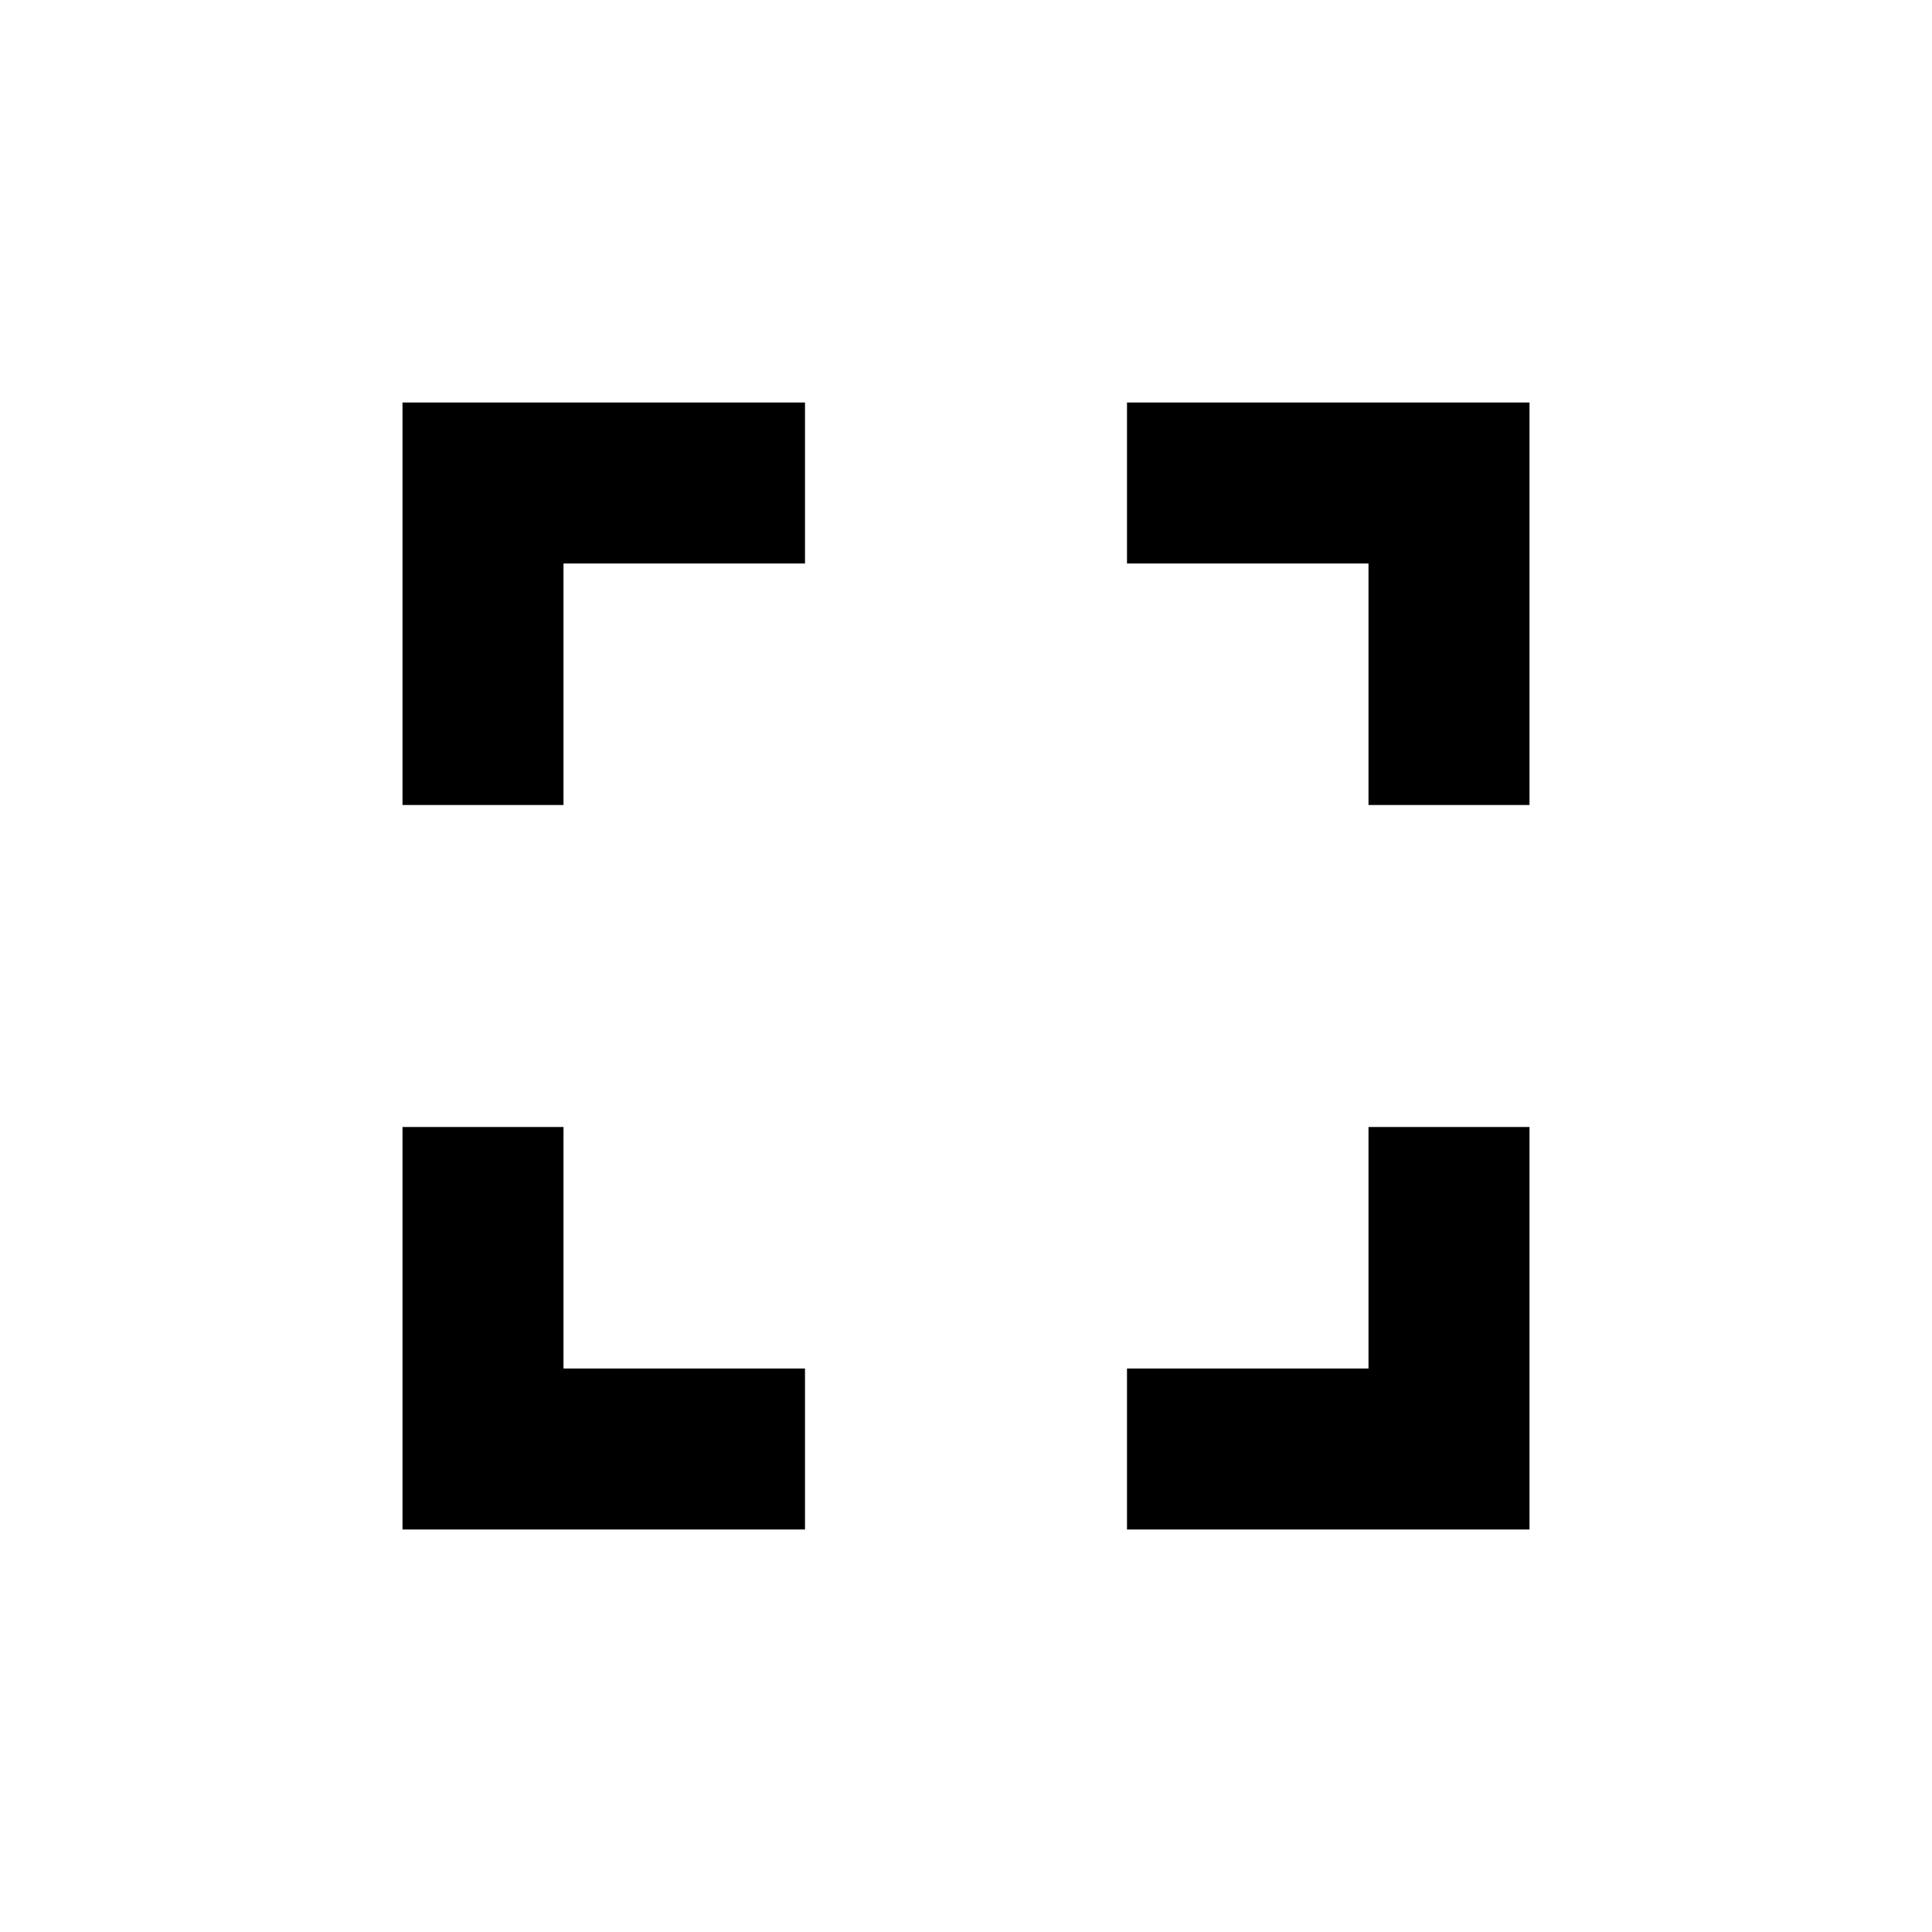
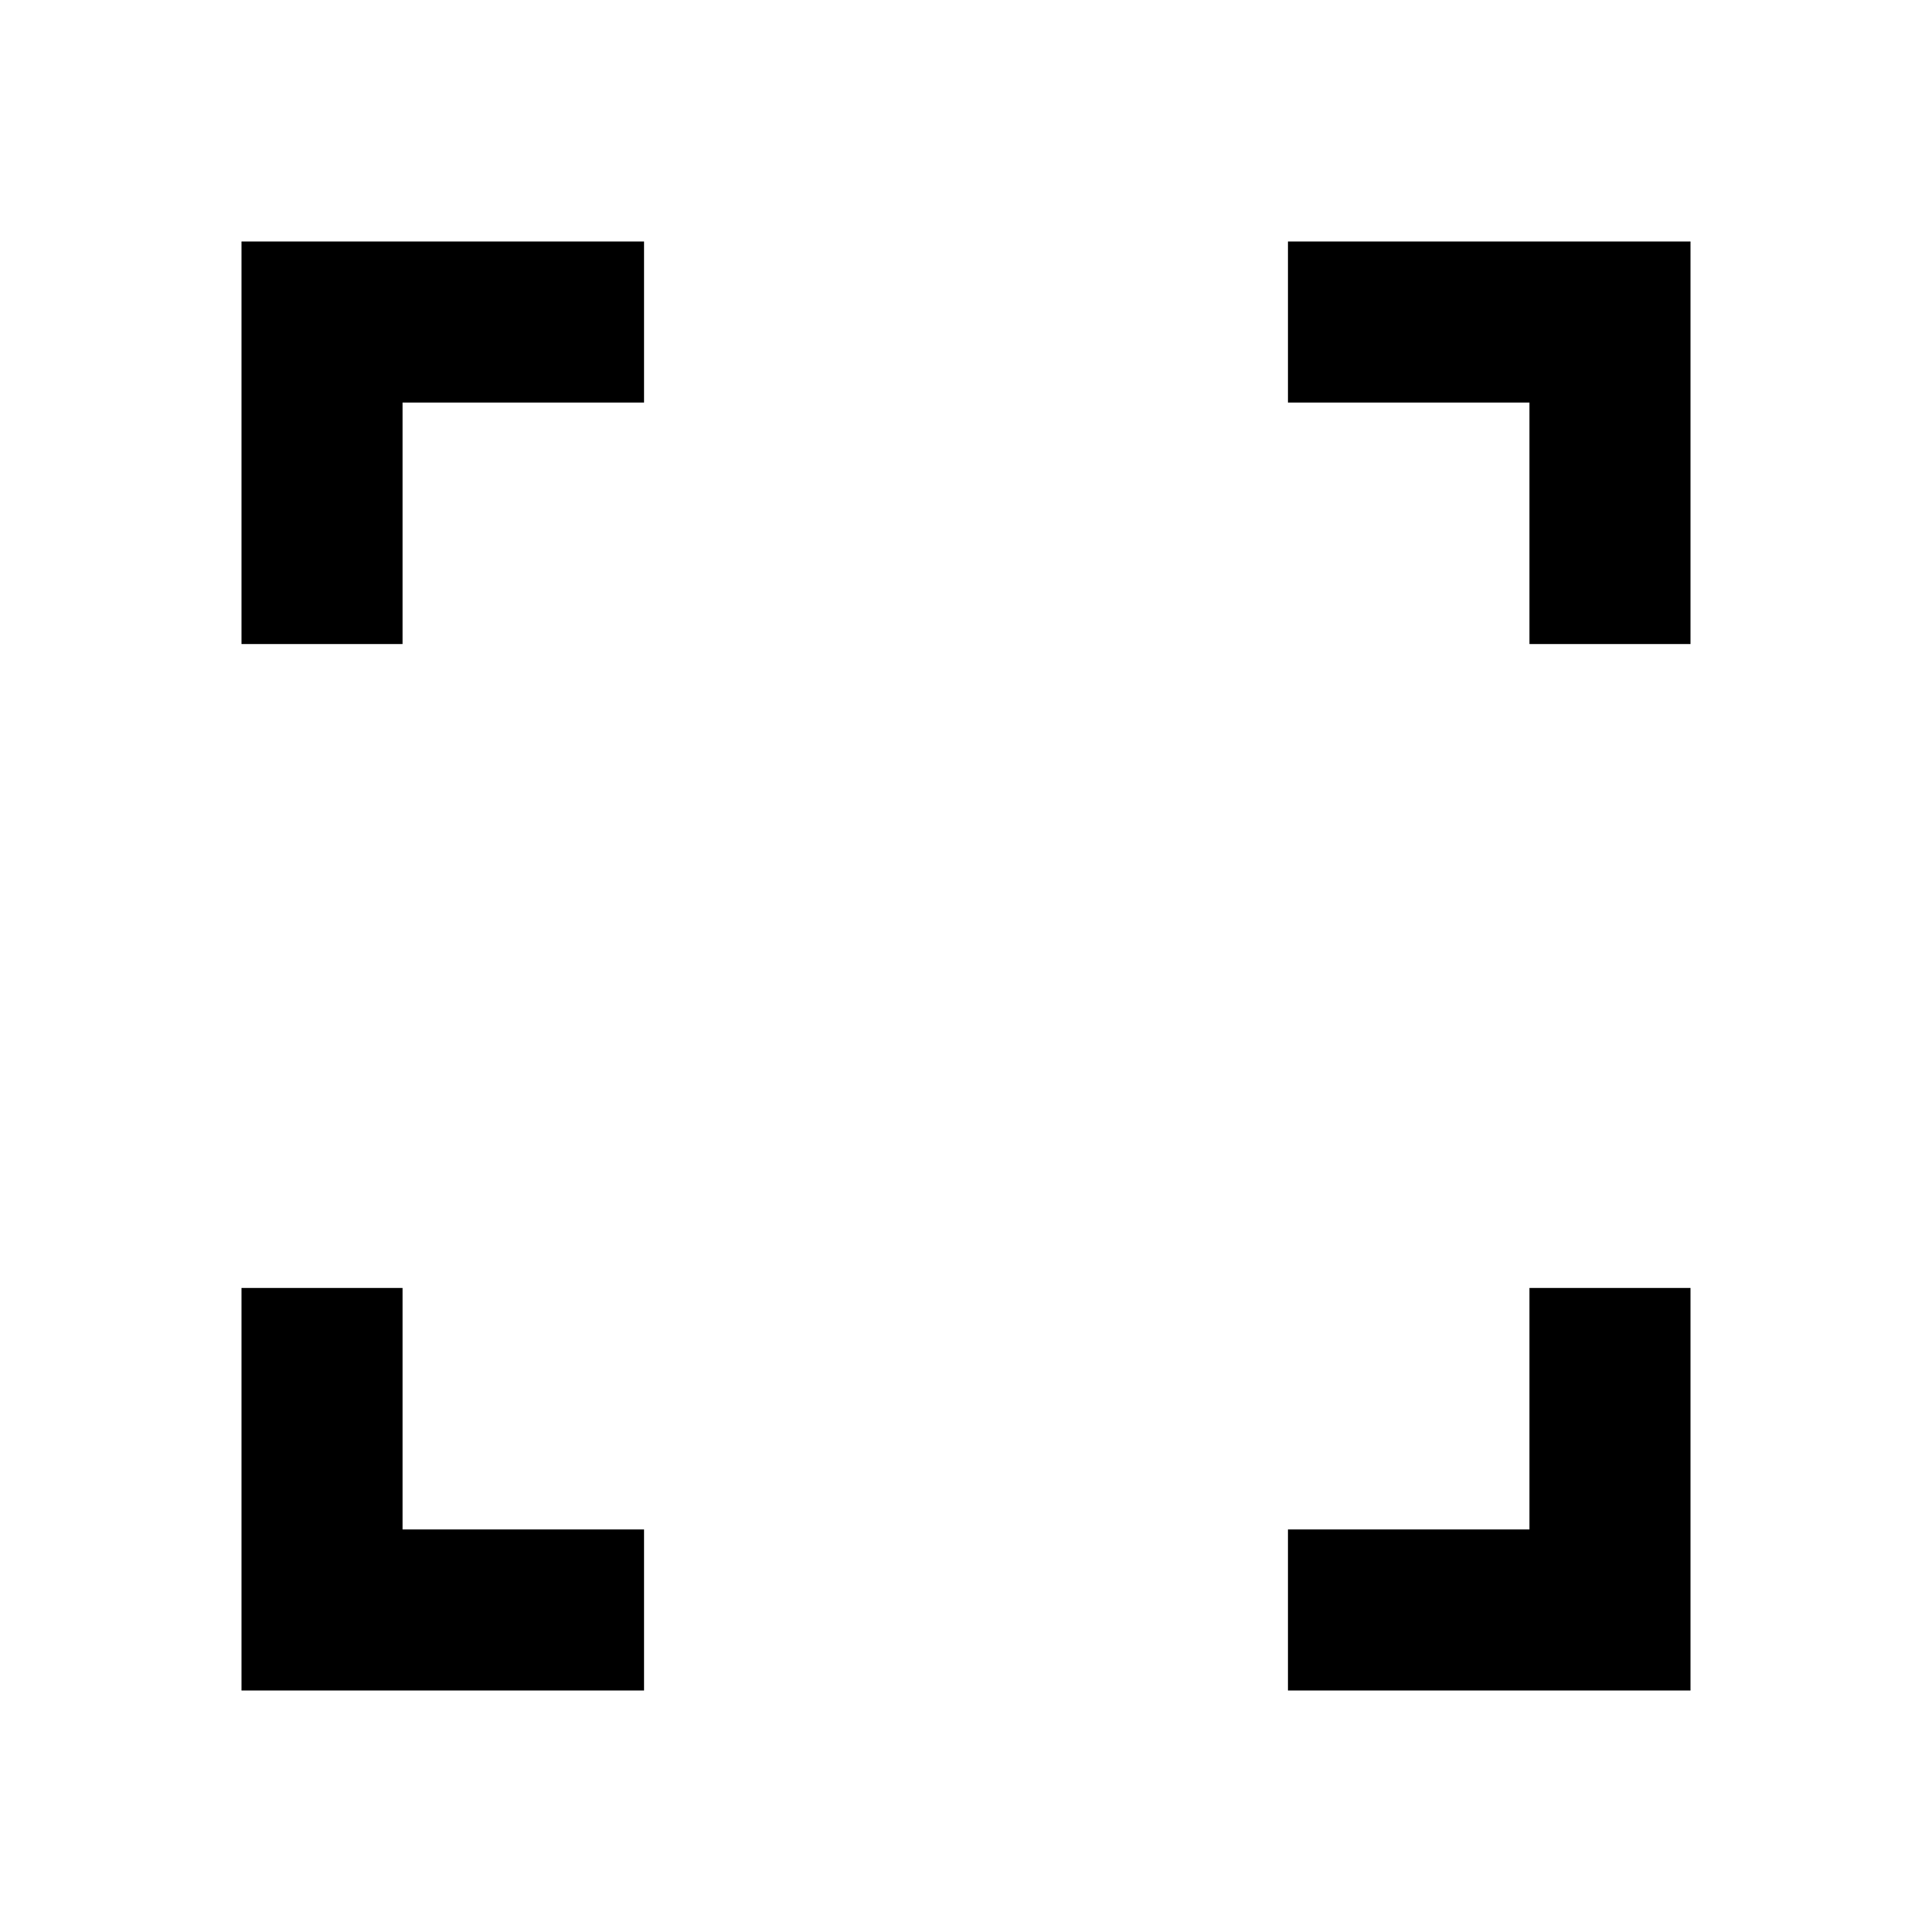
- <svg xmlns="http://www.w3.org/2000/svg" height="24" viewBox="0 0 24 24" width="24">
-   <path d="M0 0h24v24H0V0z" fill="none" />
-   <path d="M7 14H5v5h5v-2H7v-3zm-2-4h2V7h3V5H5v5zm12 7h-3v2h5v-5h-2v3zM14 5v2h3v3h2V5h-5z" />
+ <svg xmlns="http://www.w3.org/2000/svg" viewBox="0 -960 960 960">
+   <path d="M120-120v-200h80v120h120v80H120Zm520 0v-80h120v-120h80v200H640ZM120-640v-200h200v80H200v120h-80Zm640 0v-120H640v-80h200v200h-80Z" />
</svg>
